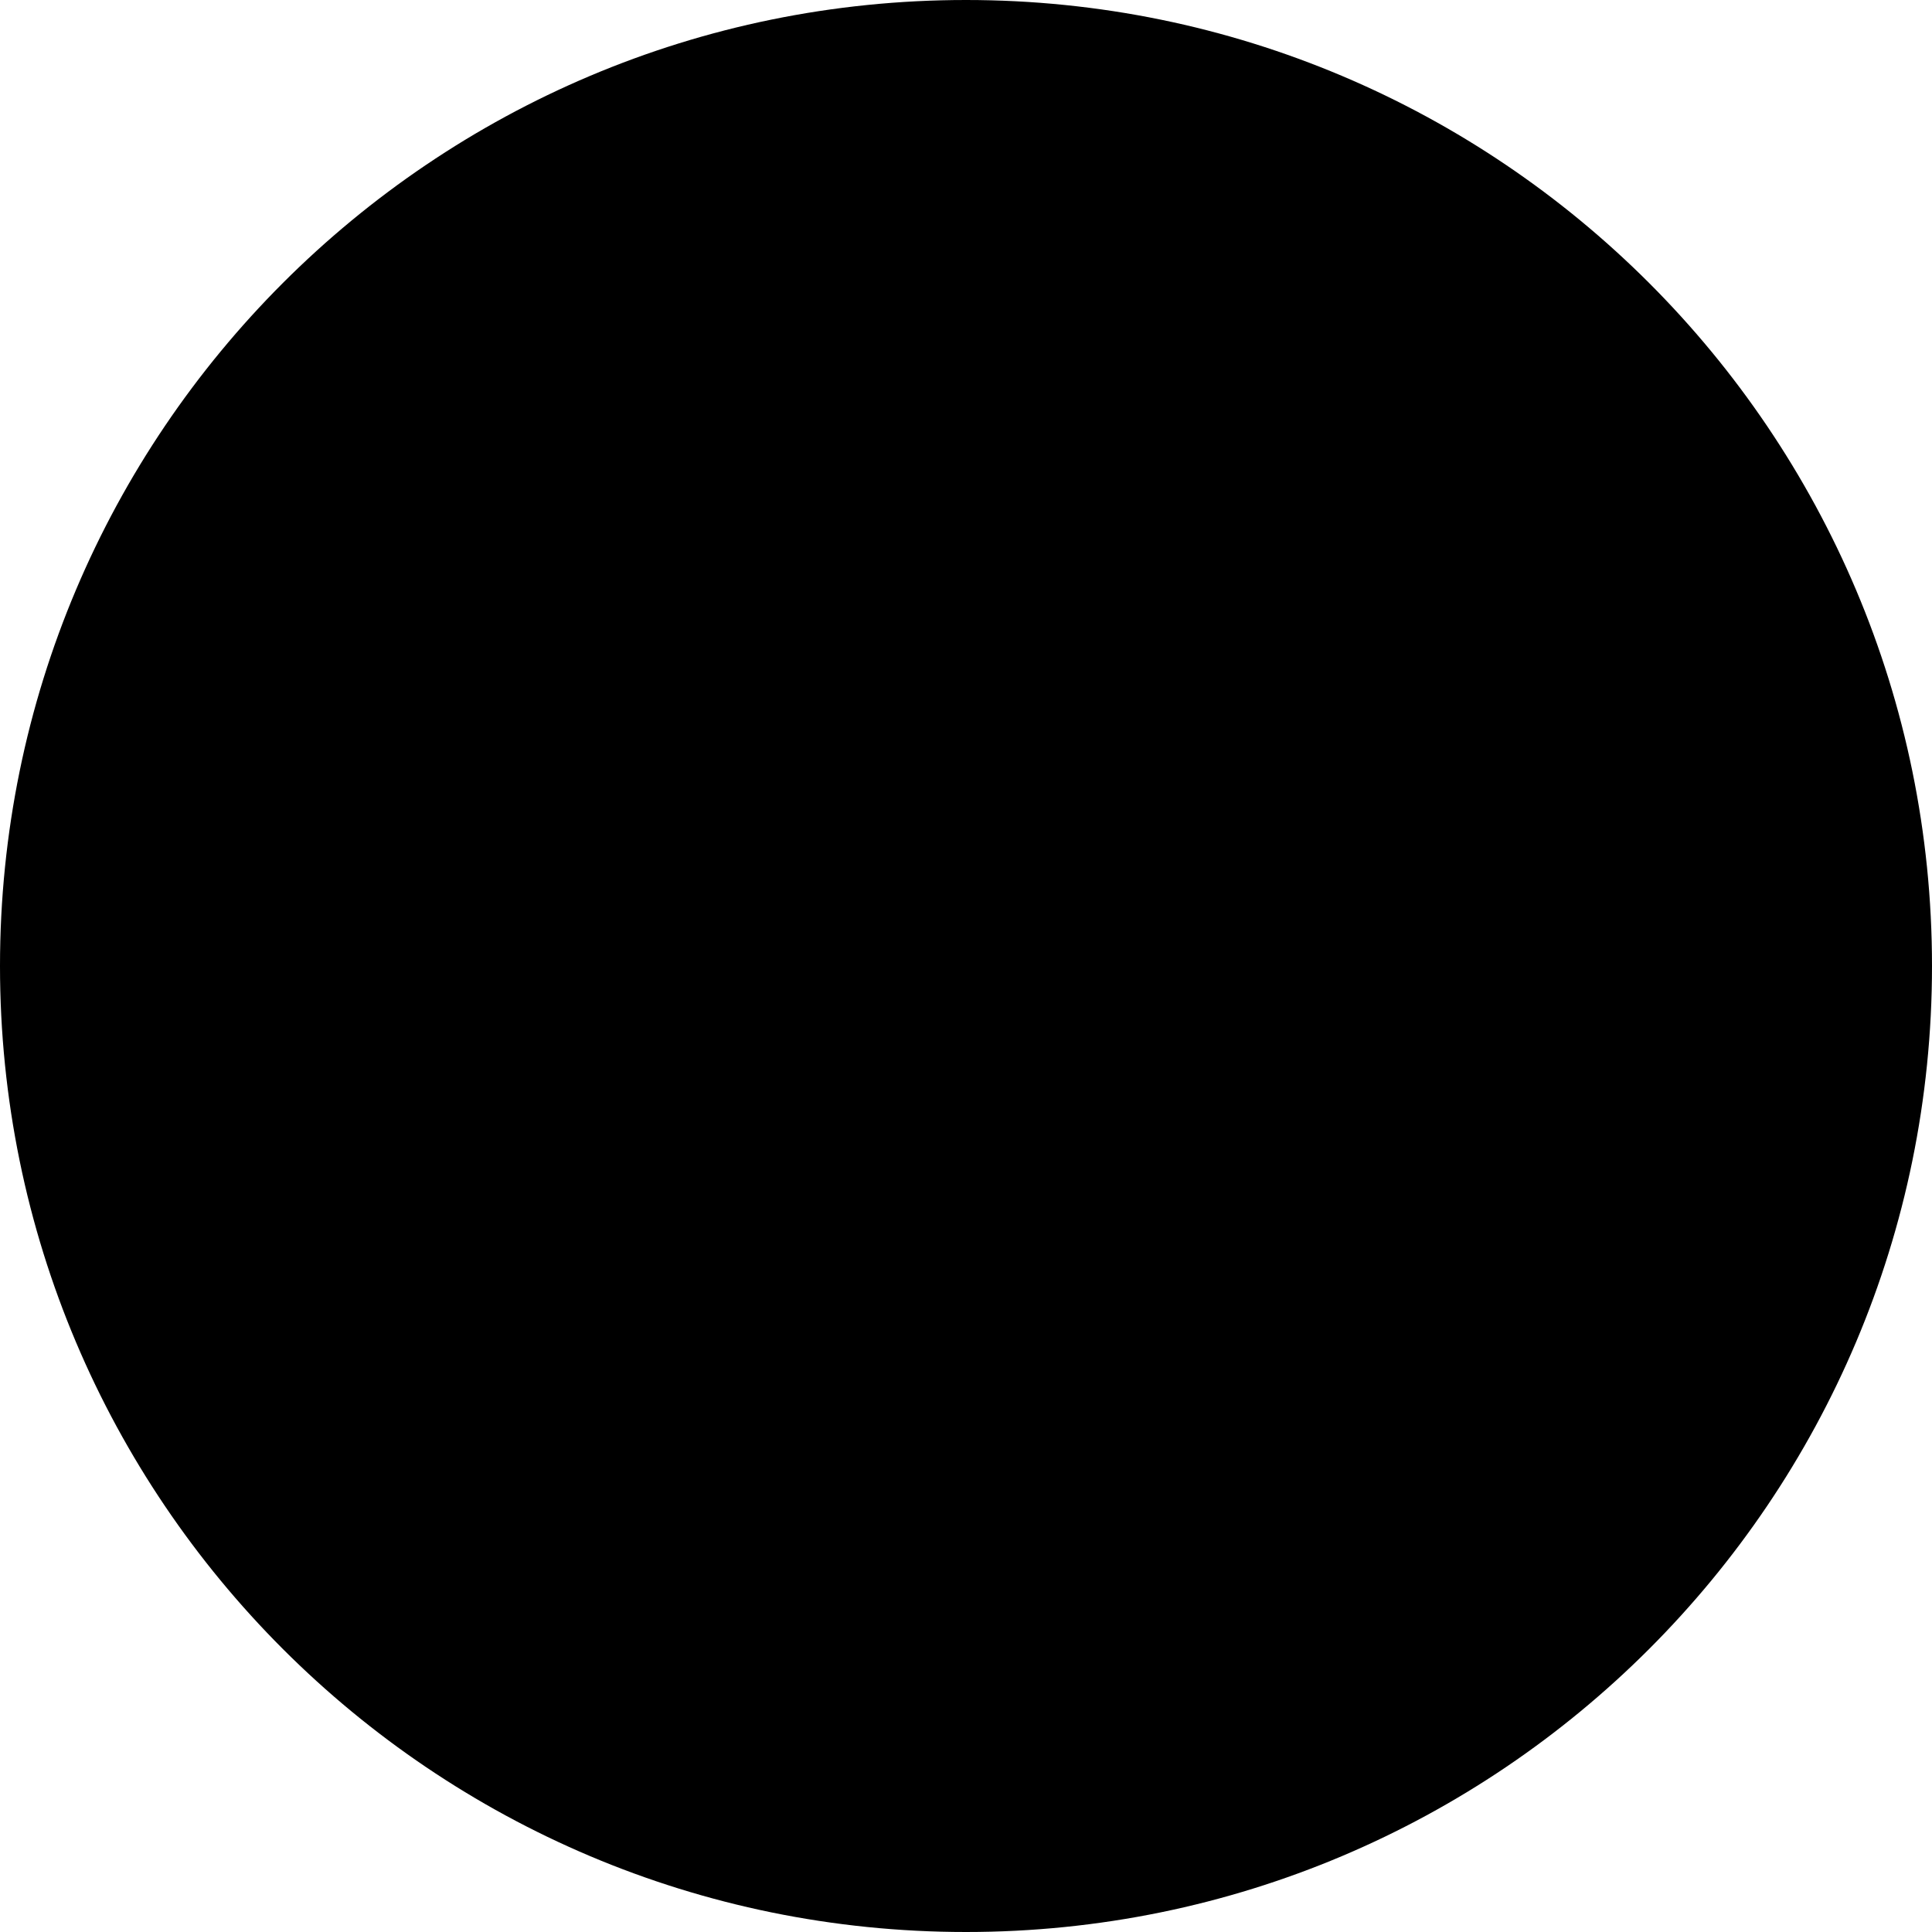
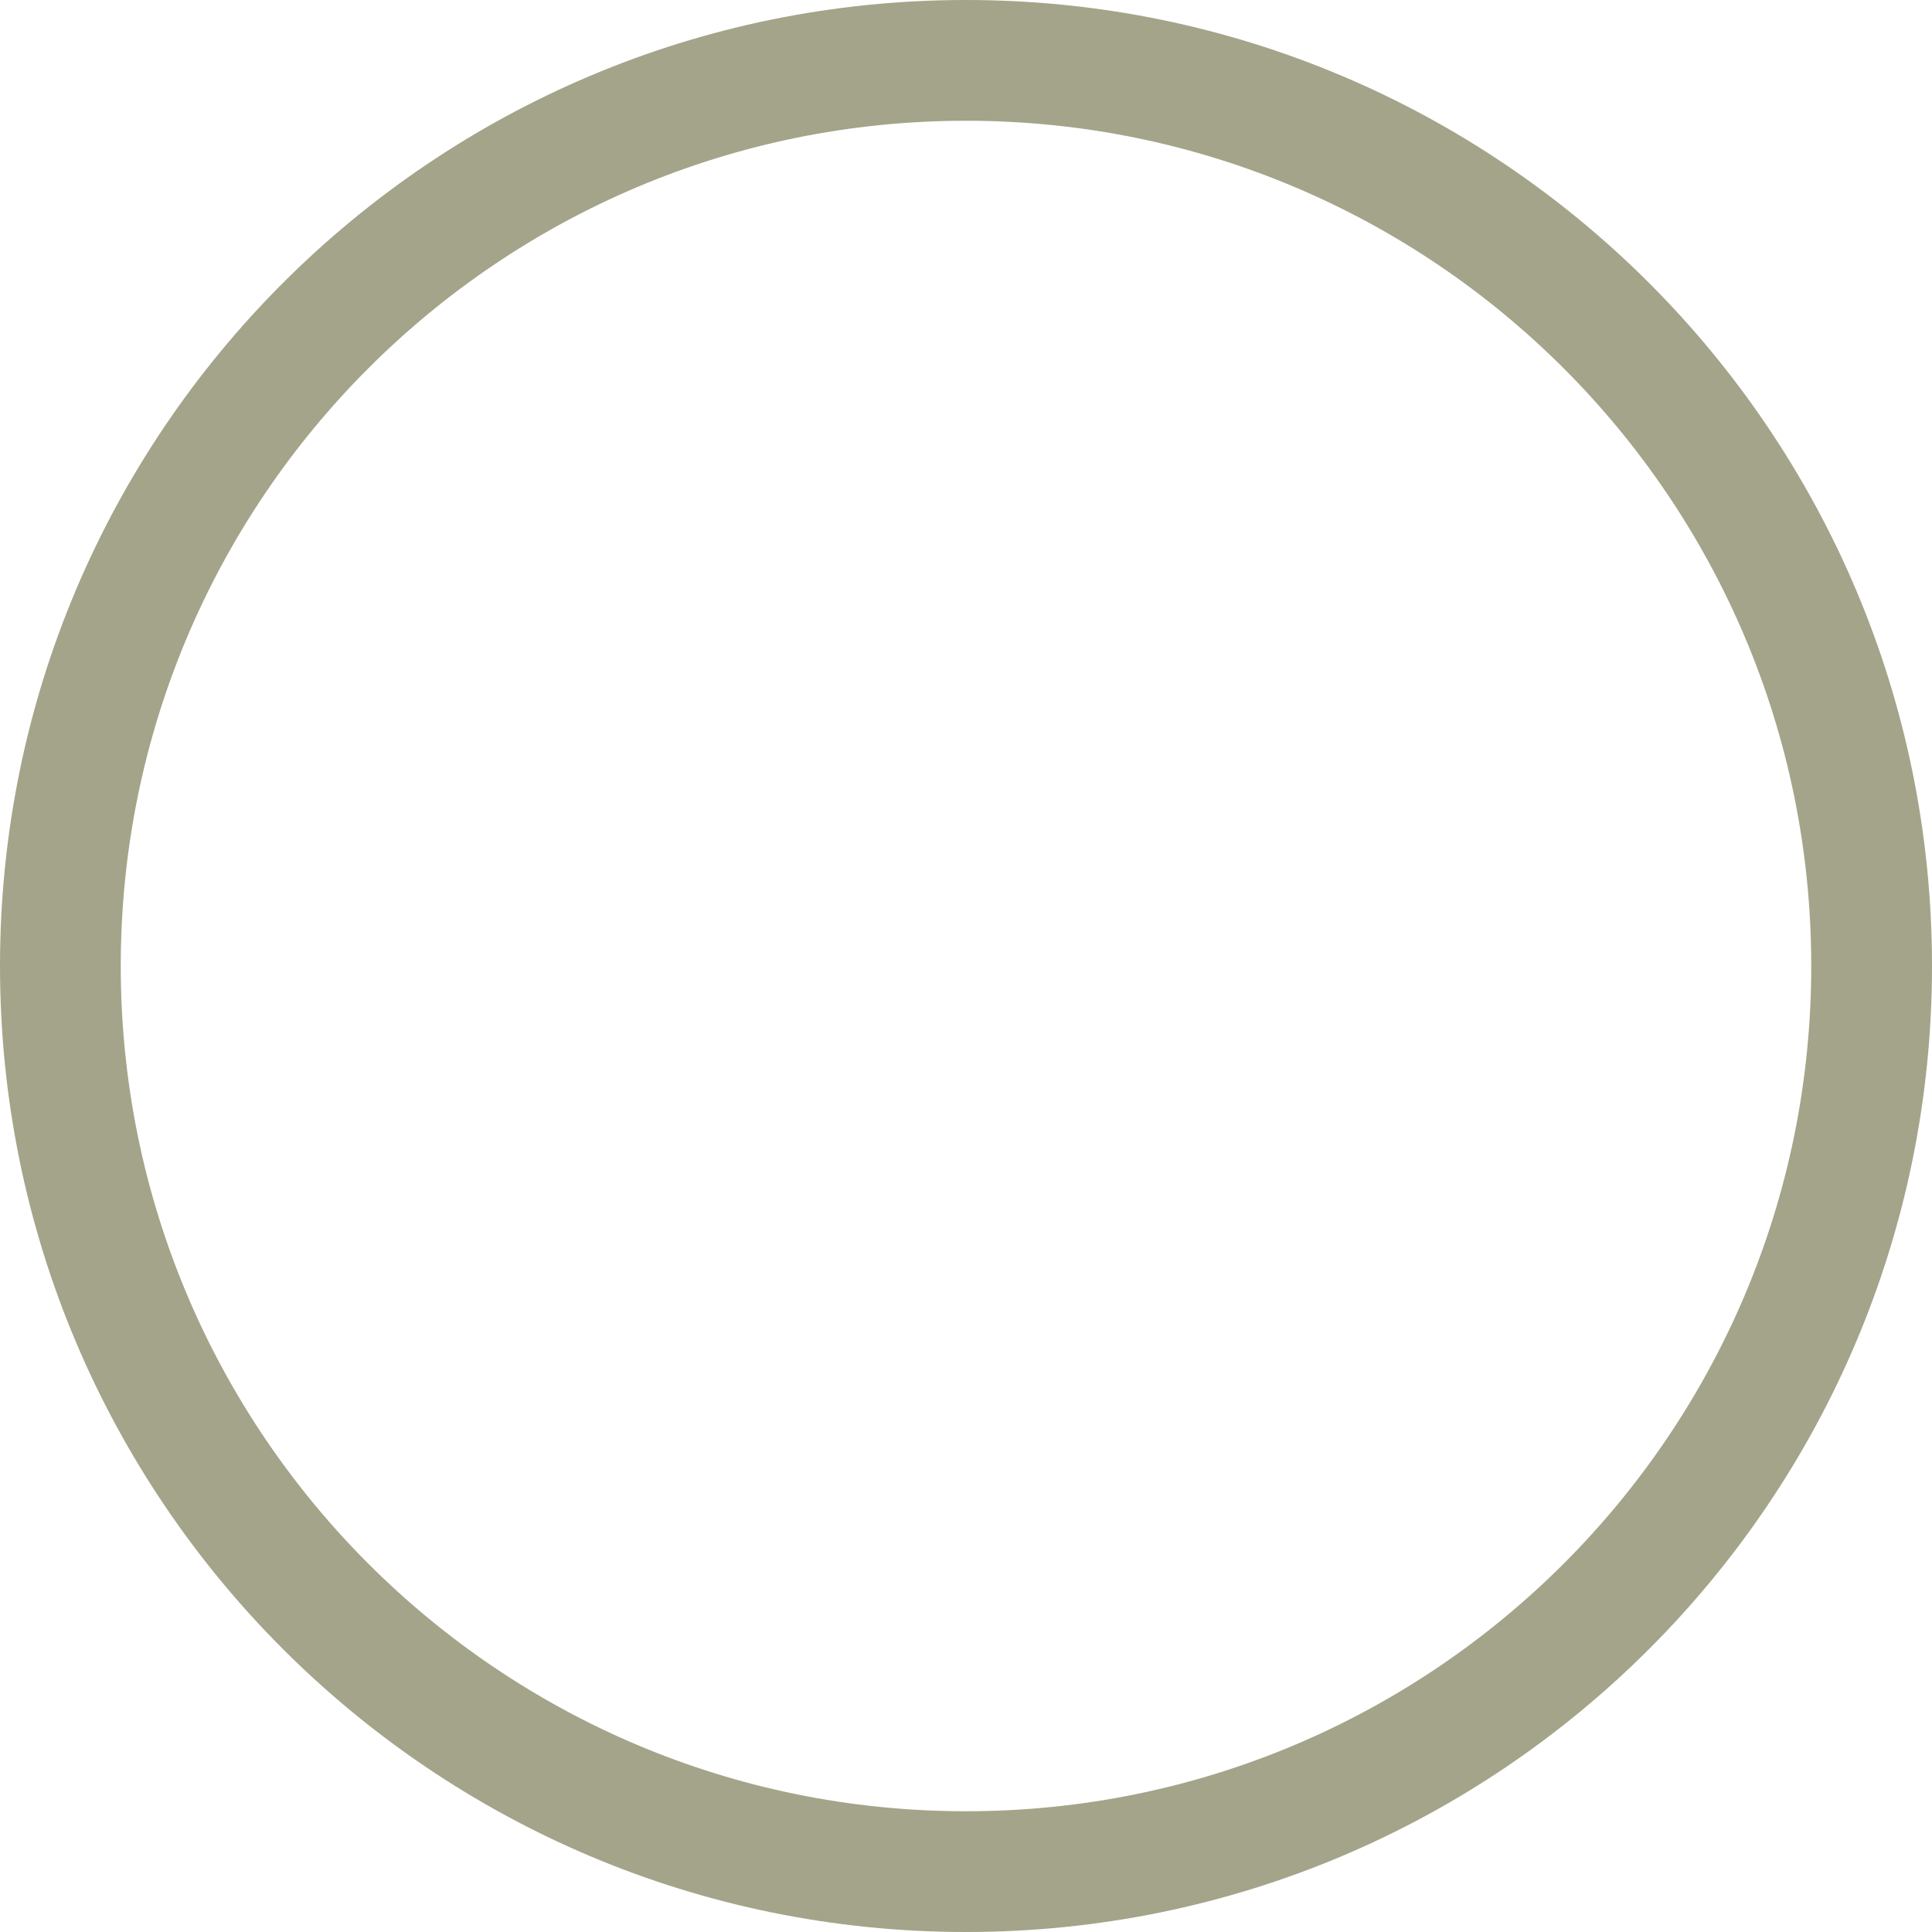
- <svg xmlns="http://www.w3.org/2000/svg" version="1.1" id="Layer_1" x="0px" y="0px" width="512px" height="512px" viewBox="0 0 512 512" style="enable-background:new 0 0 512 512;" xml:space="preserve">
-   <circle class="circle" cx="256" cy="256" r="256" />
+ <svg xmlns="http://www.w3.org/2000/svg" fill="currentColor" class="bi bi-0-circle" viewBox="0 0 16 16">
+   <path d="M16 8A8 8 0 1 1 0 8a8 8 0 0 1 16 0M1 8a7 7 0 1 0 14 0A7 7 0 0 0 1 8" fill="#A4A48A" />
</svg>
